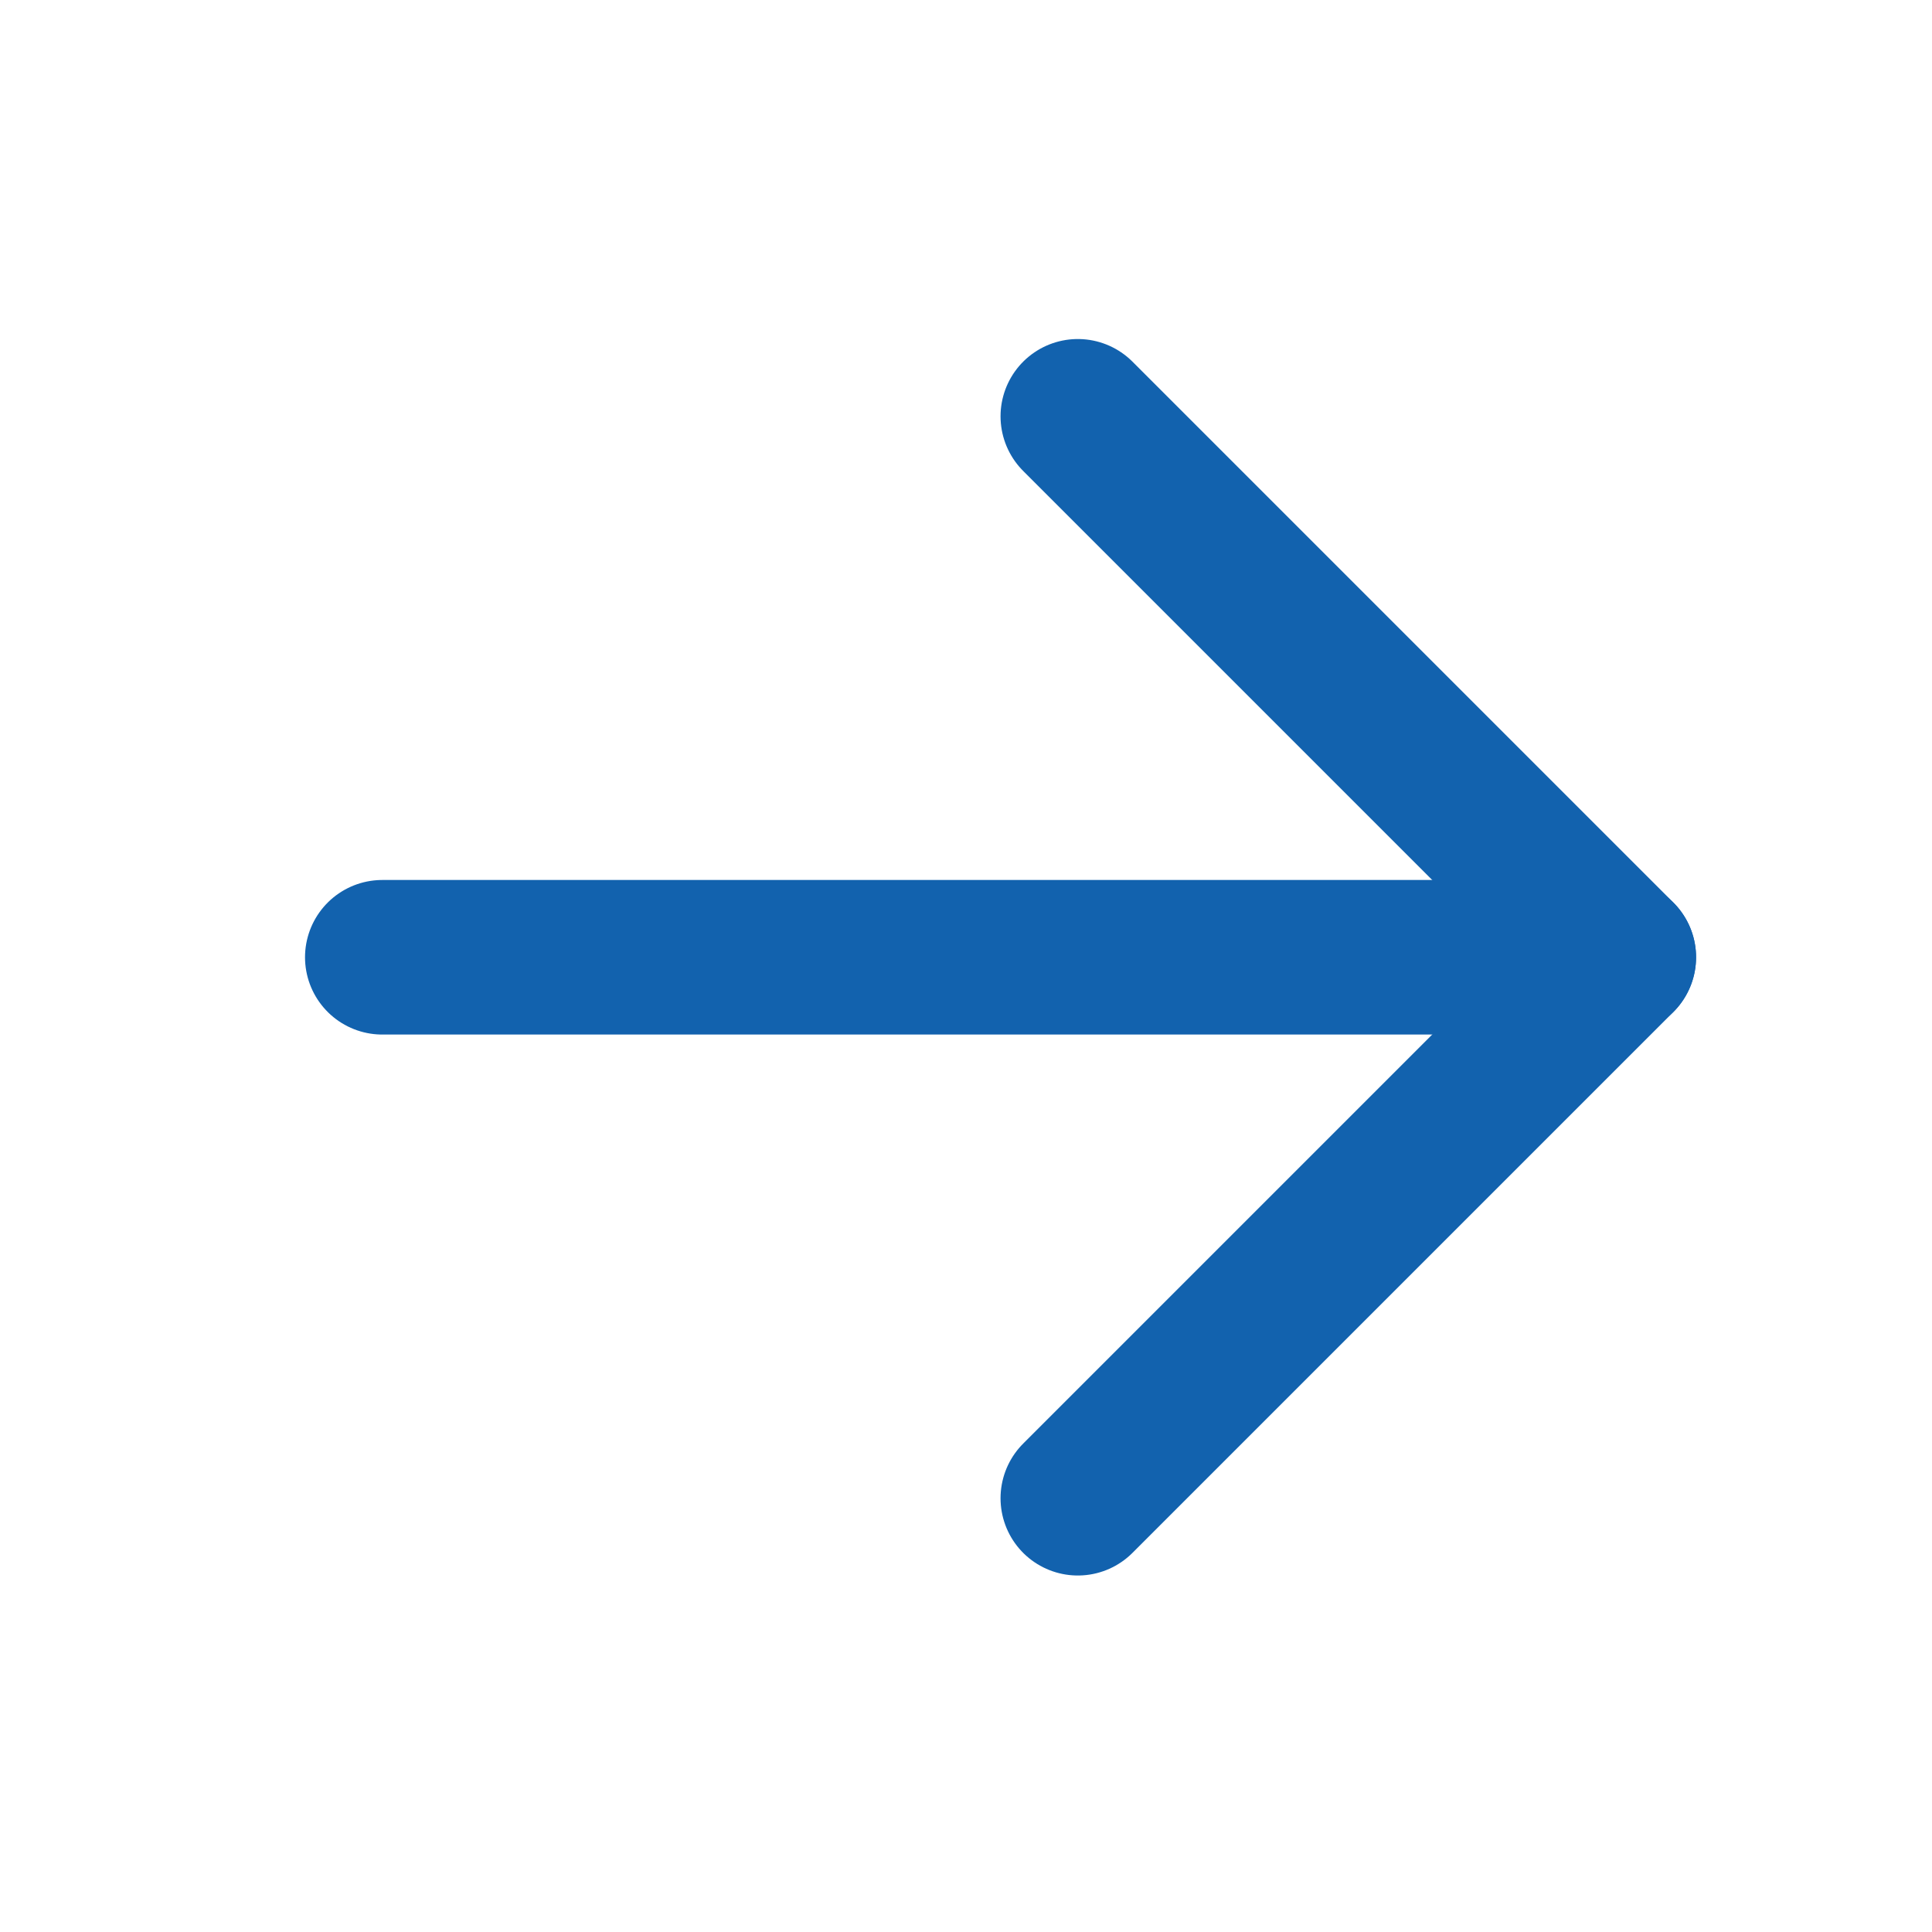
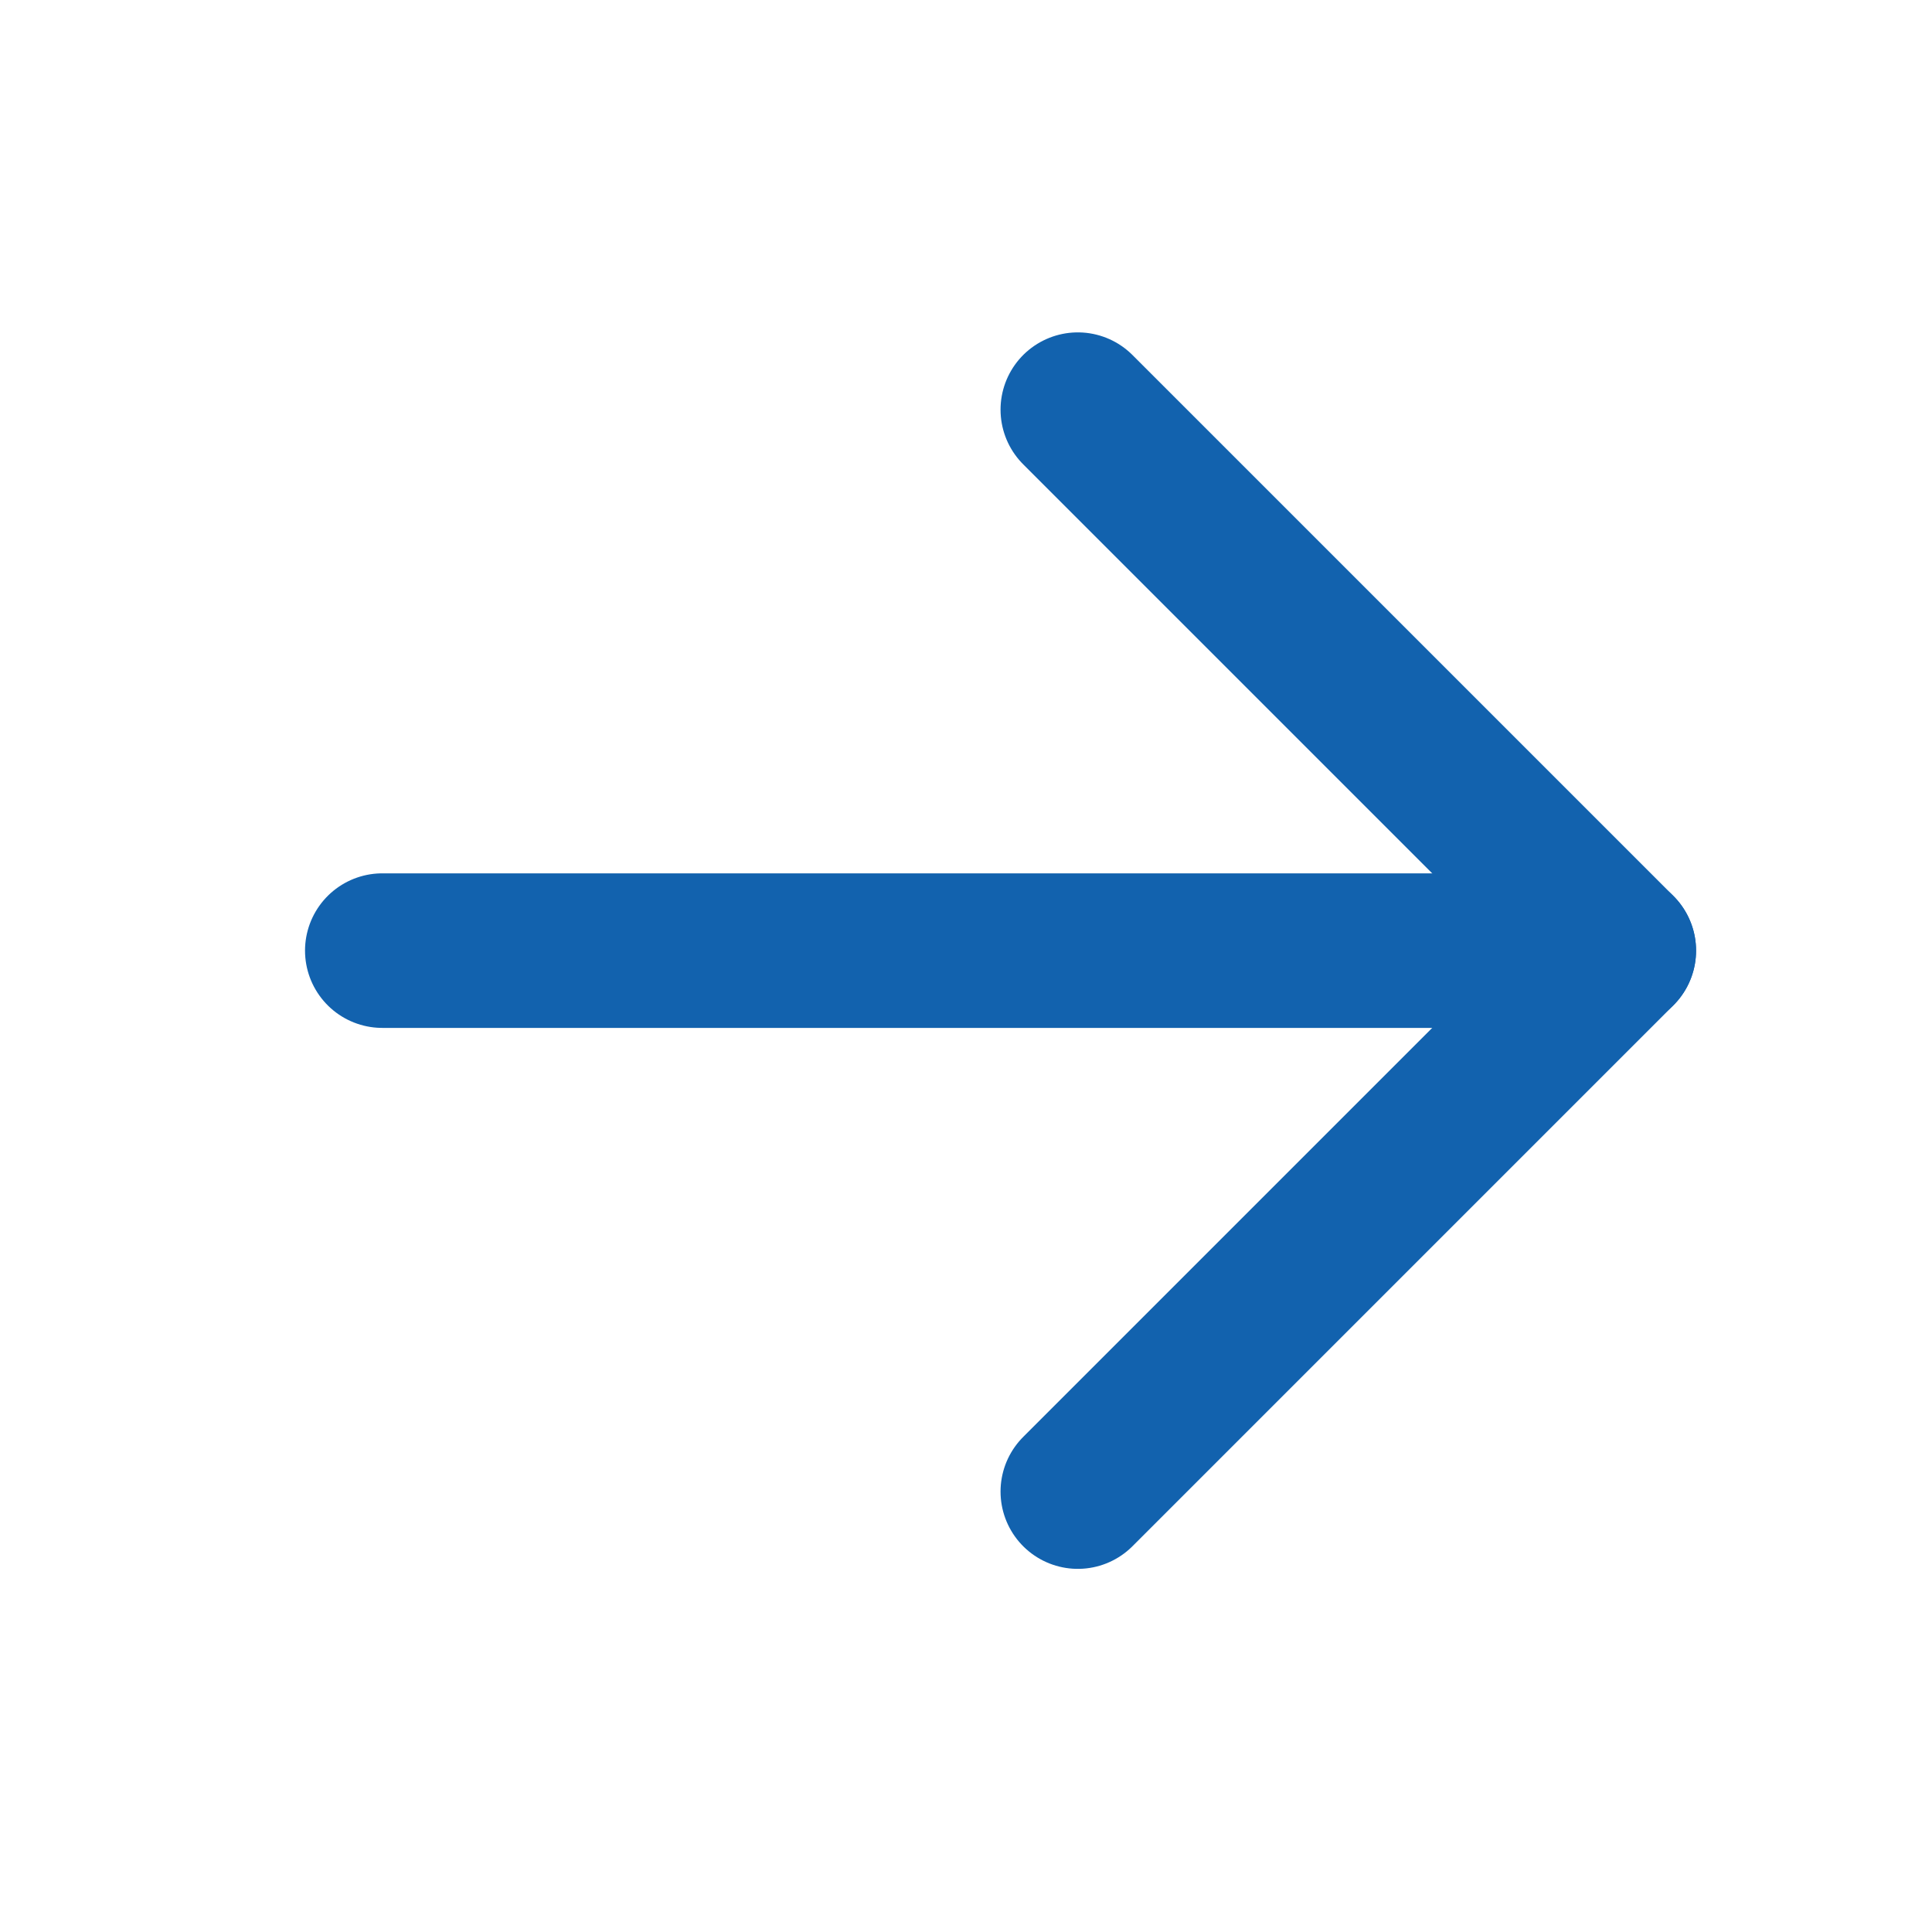
<svg xmlns="http://www.w3.org/2000/svg" width="25" height="25" viewBox="0 0 25 25" fill="none">
-   <path d="M4.947 12.387H20.947" stroke="#1262AE" stroke-width="2" stroke-linecap="round" stroke-linejoin="round" />
-   <path d="M13.947 5.387L20.947 12.387L13.947 19.387" stroke="#1262AE" stroke-width="2" stroke-linecap="round" stroke-linejoin="round" />
+   <path d="M4.947 12.301H20.947" stroke="#1262AE" stroke-width="2" stroke-linecap="round" stroke-linejoin="round" />
+   <path d="M13.947 5.301L20.947 12.301L13.947 19.301" stroke="#1262AE" stroke-width="2" stroke-linecap="round" stroke-linejoin="round" />
</svg>
